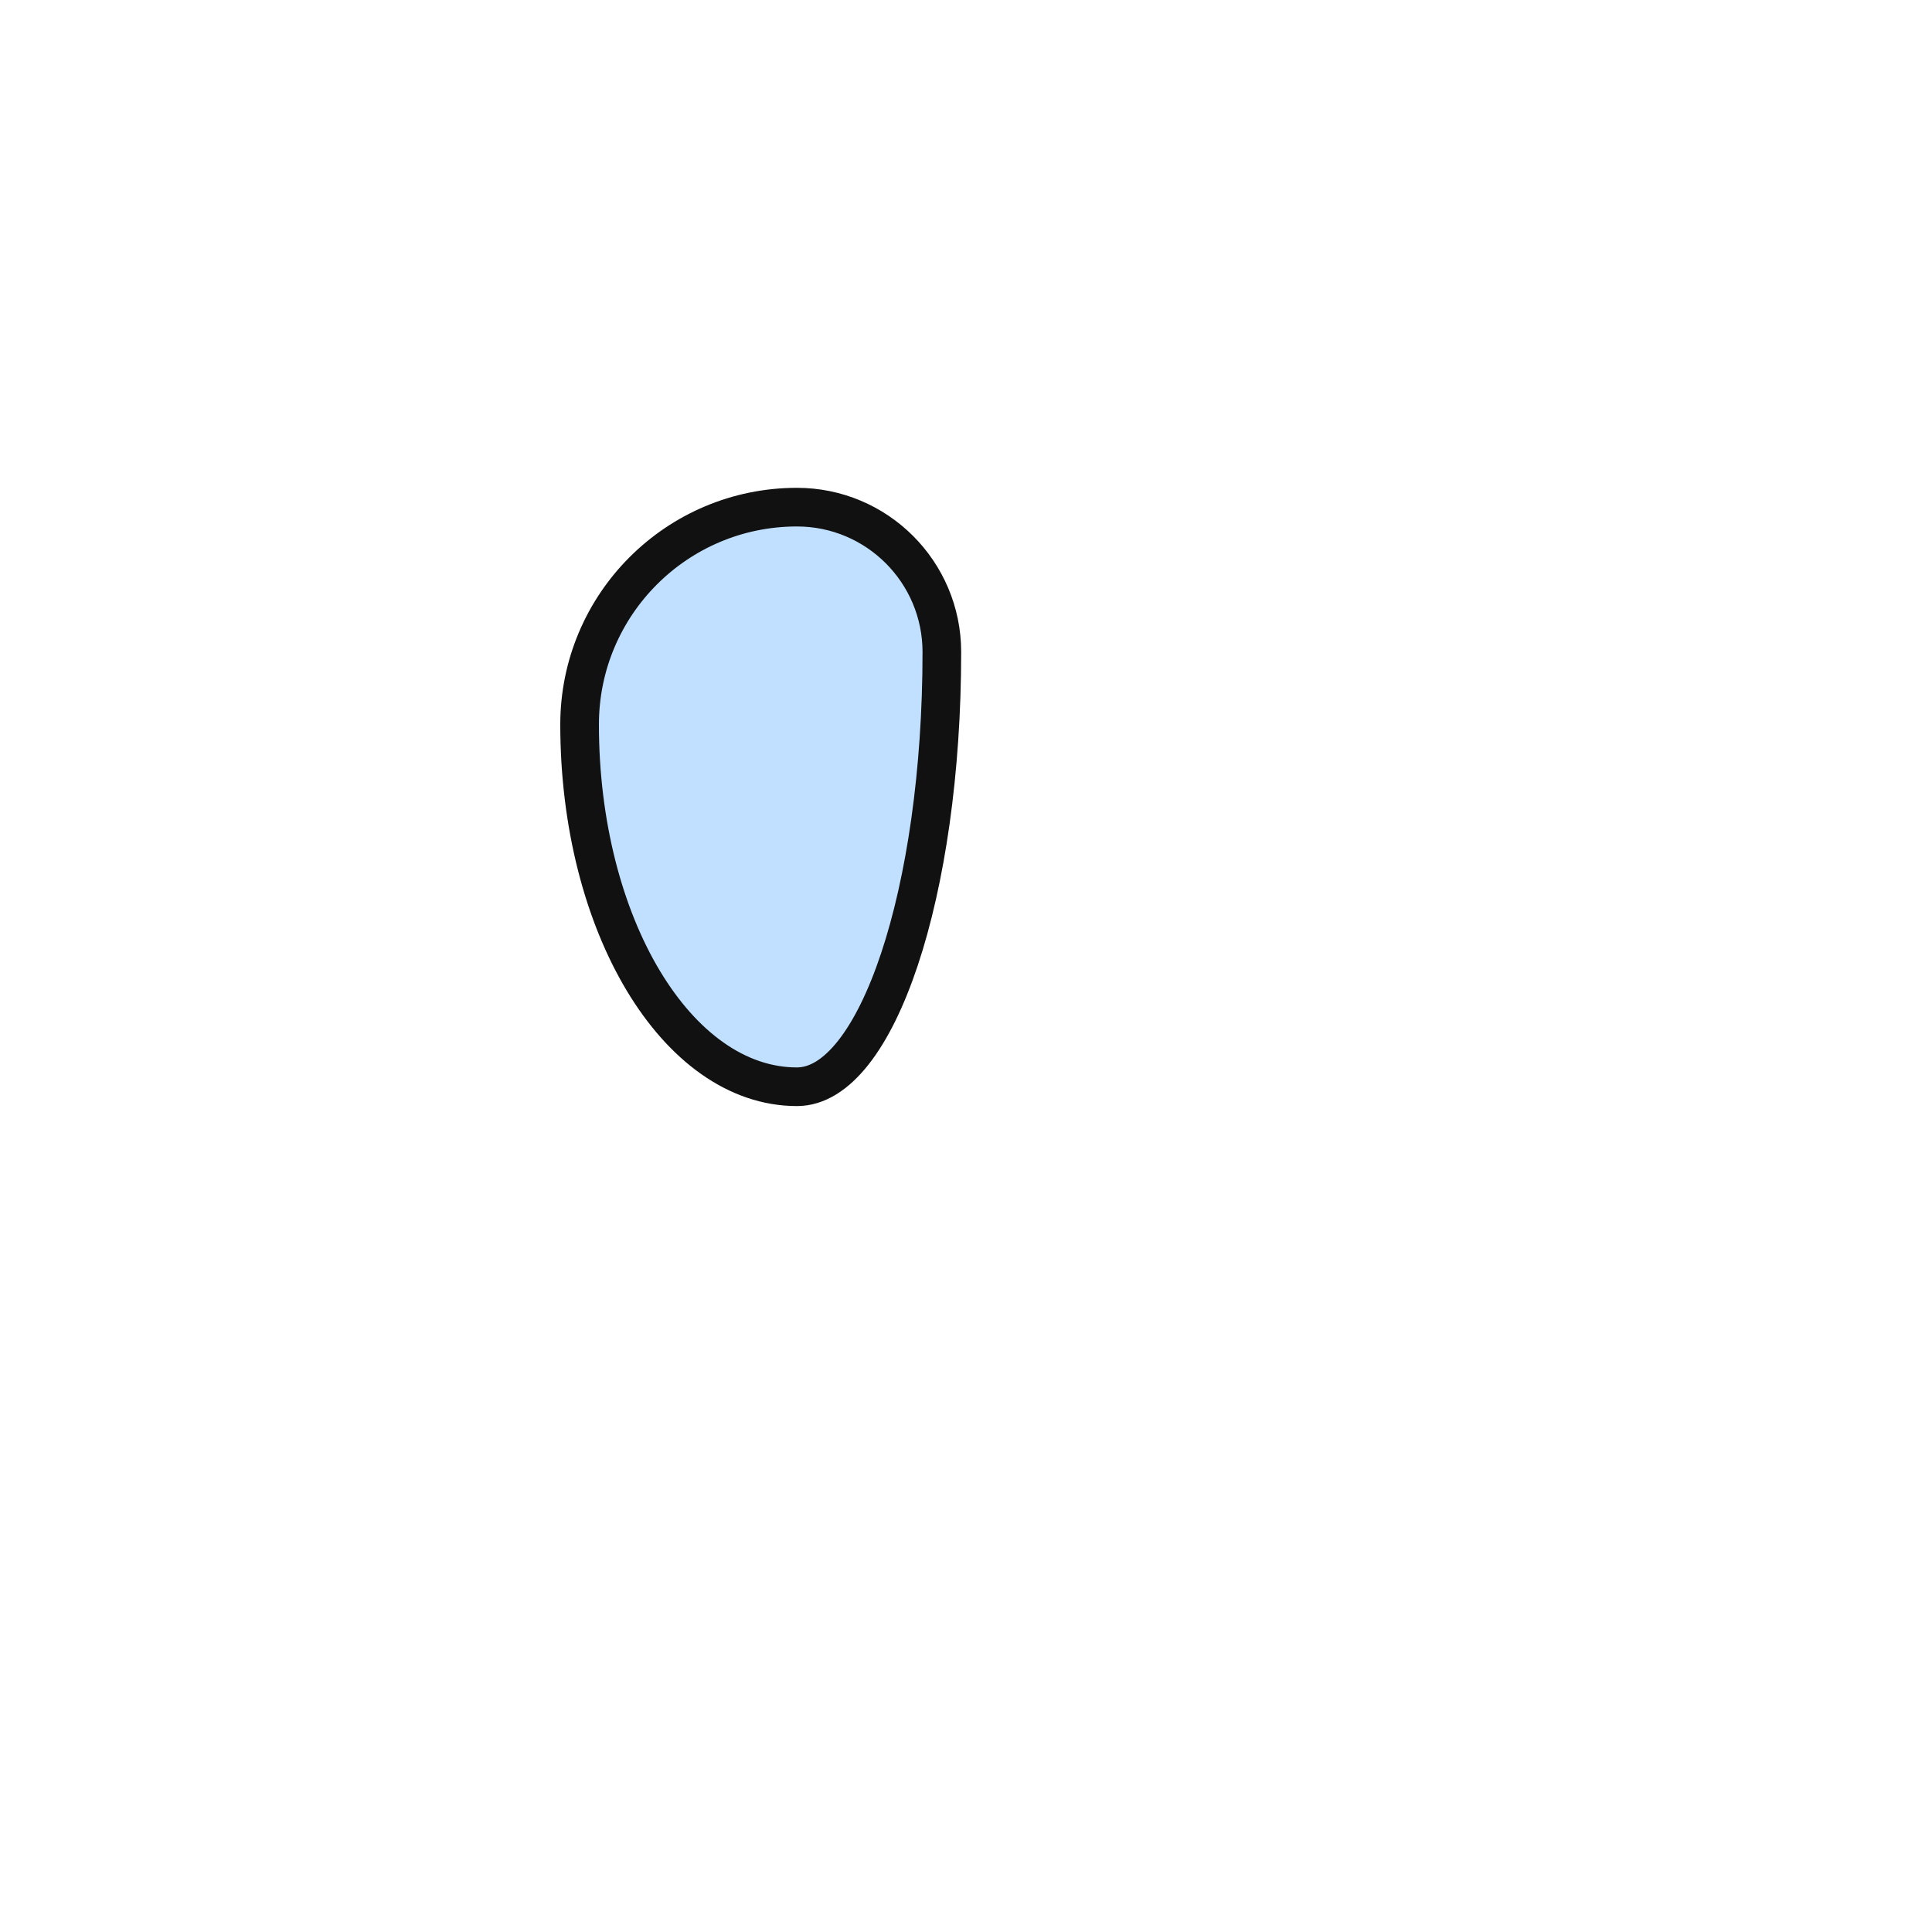
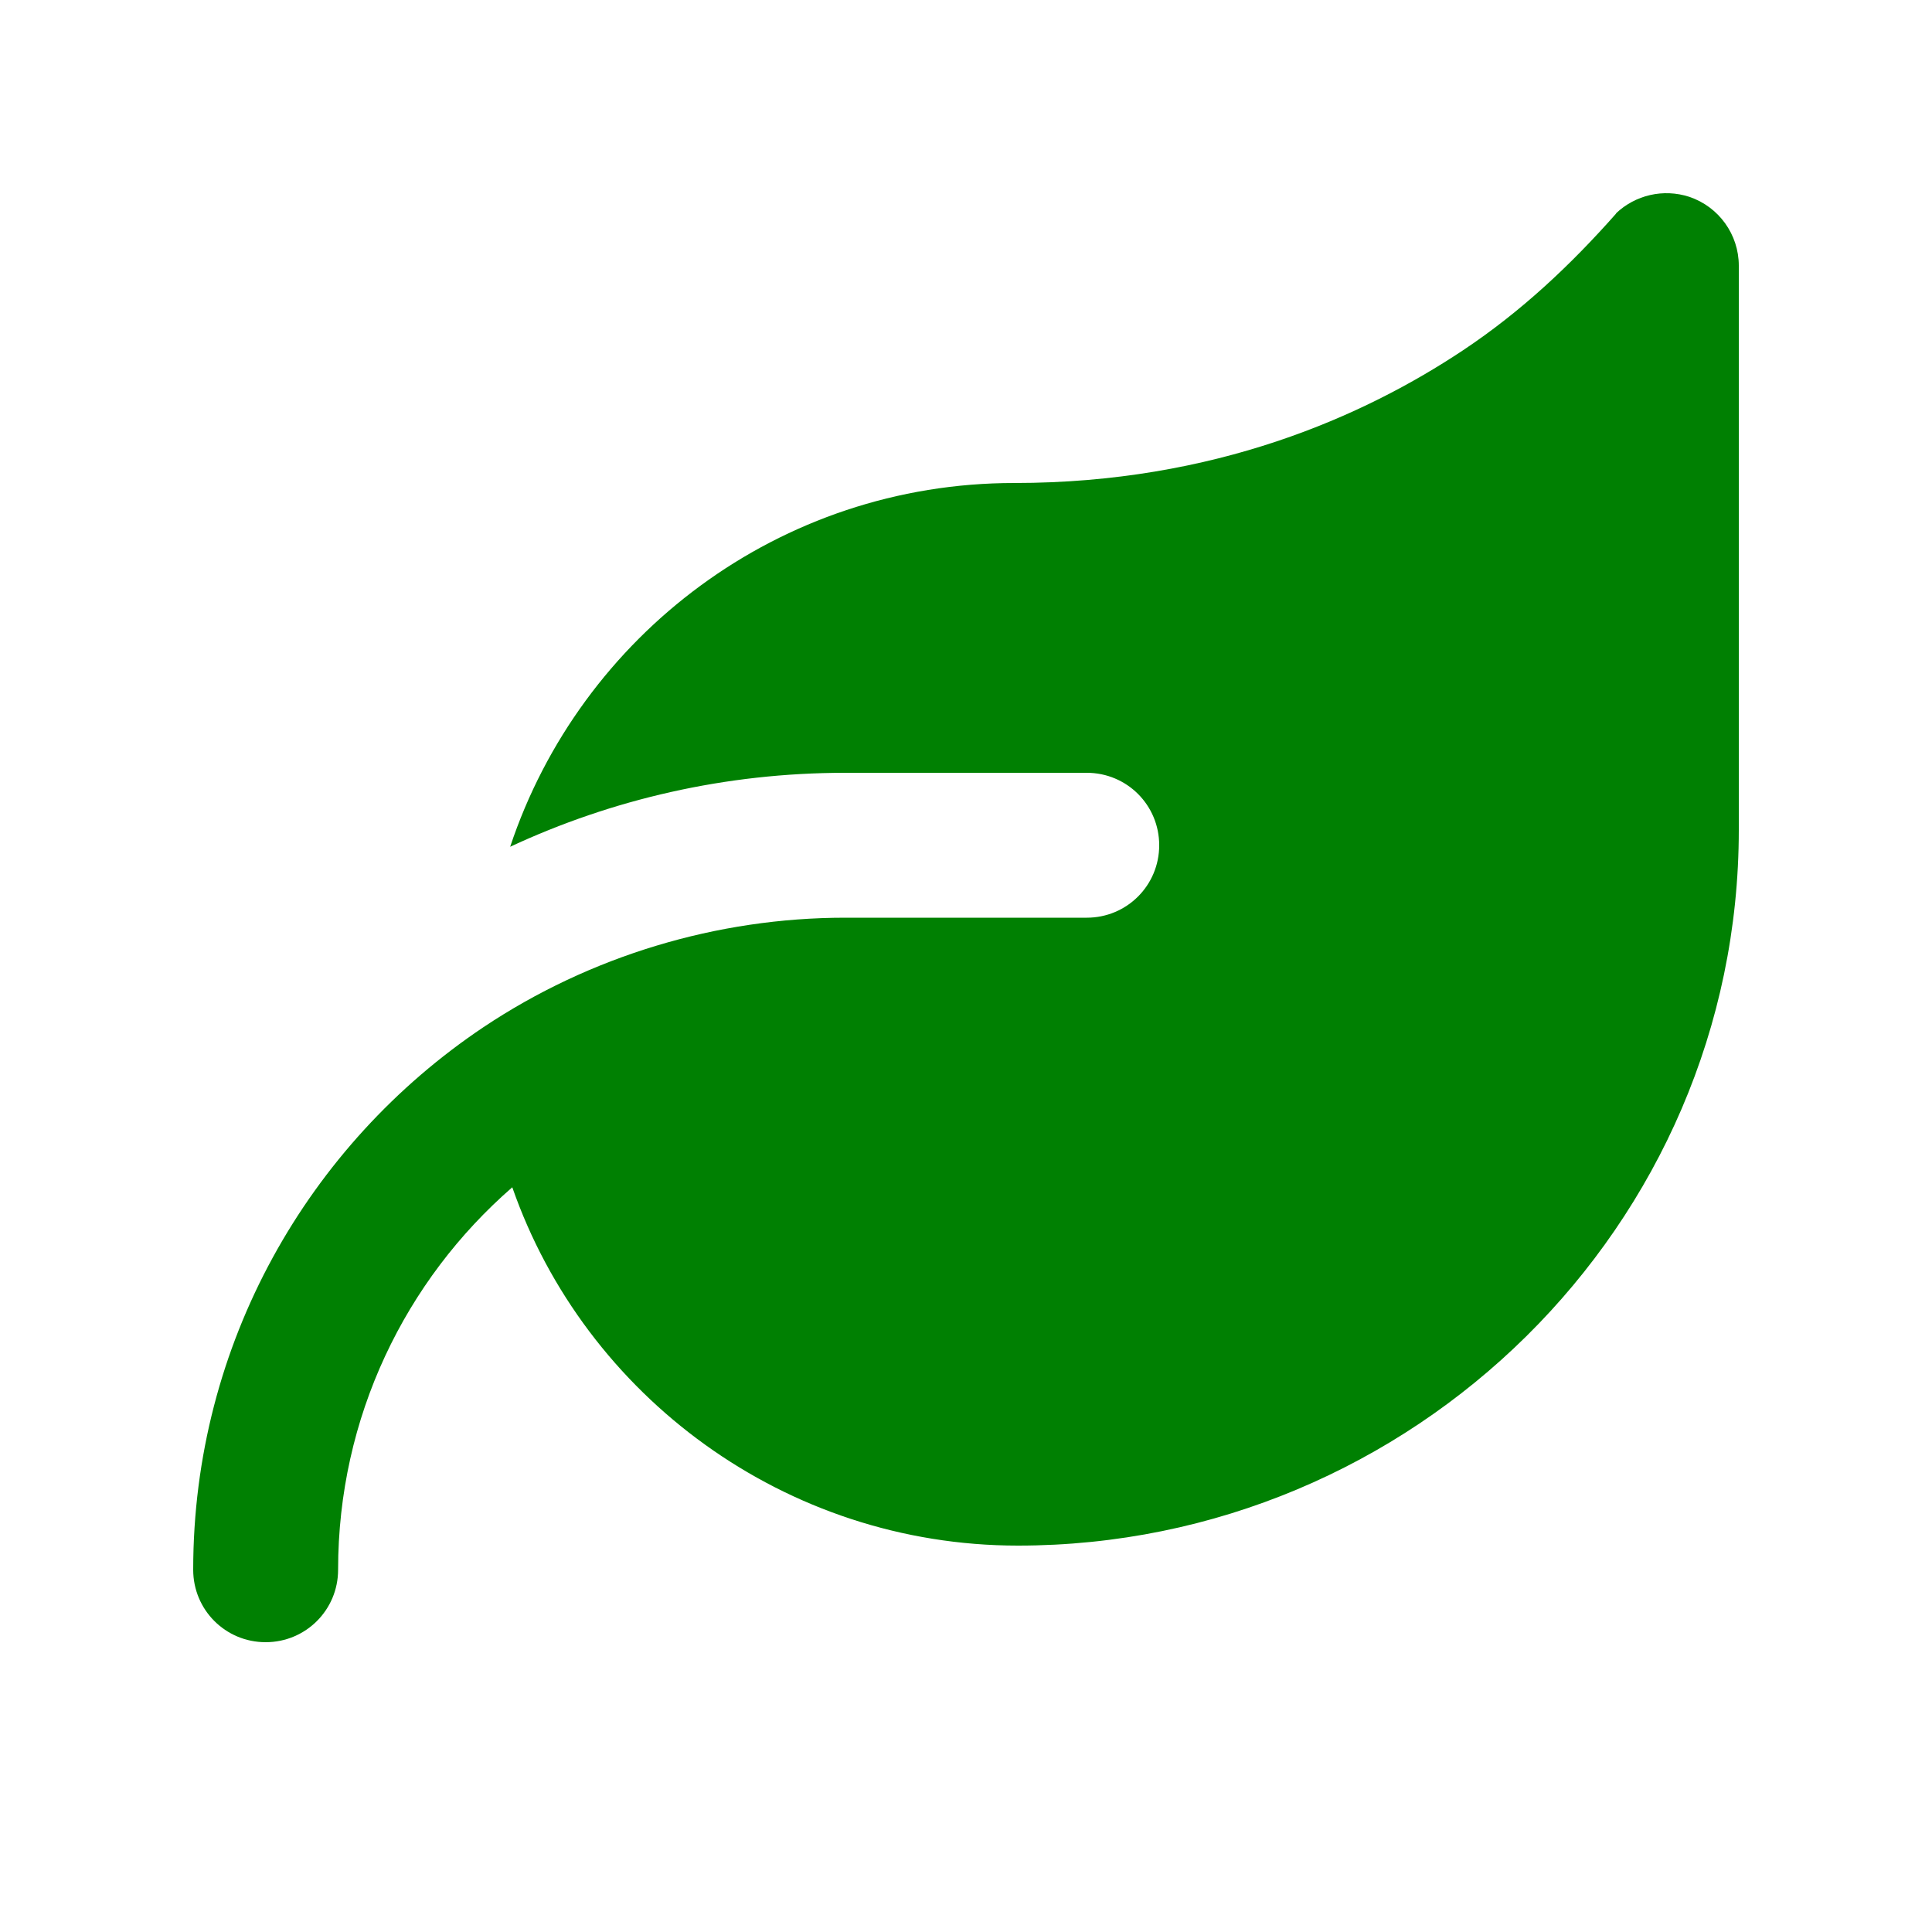
- <svg xmlns="http://www.w3.org/2000/svg" baseProfile="full" version="1.1" style="fill: none;" width="400px" height="400px">
-   <path class="map_markerIcon" style="stroke-width: 8px; stroke-linecap: round; stroke-linejoin: round; stroke: #111111; fill: #C1E0FF;" d="M120,150 A45,45 0 0,1 165,105 A30,30 0 0,1 195,135 A30,90 0 0,1 165,225 A45,75 0 0,1 120,150 " />
+ <svg xmlns="http://www.w3.org/2000/svg" viewBox="0 0 640 640">
+   <path fill="#008002" d="M535.3 70.7C541.7 64.6 551 62.4 559.6 65.2C569.4 68.5 576 77.7 576 88L576 274.9C576 406.1 467.9 512 337.2 512C260.2 512 193.8 462.5 169.7 393.3C134.3 424.1 112 469.4 112 520C112 533.3 101.3 544 88 544C74.7 544 64 533.3 64 520C64 445.1 102.2 379.1 160.1 340.3C195.4 316.7 237.5 304 280 304L360 304C373.3 304 384 293.3 384 280C384 266.7 373.3 256 360 256L280 256C240.3 256 202.7 264.8 169 280.5C192.3 210.5 258.2 160 336 160C402.4 160 451.8 137.9 484.7 116C503.9 103.2 520.2 87.9 535.4 70.7z" />
</svg>
